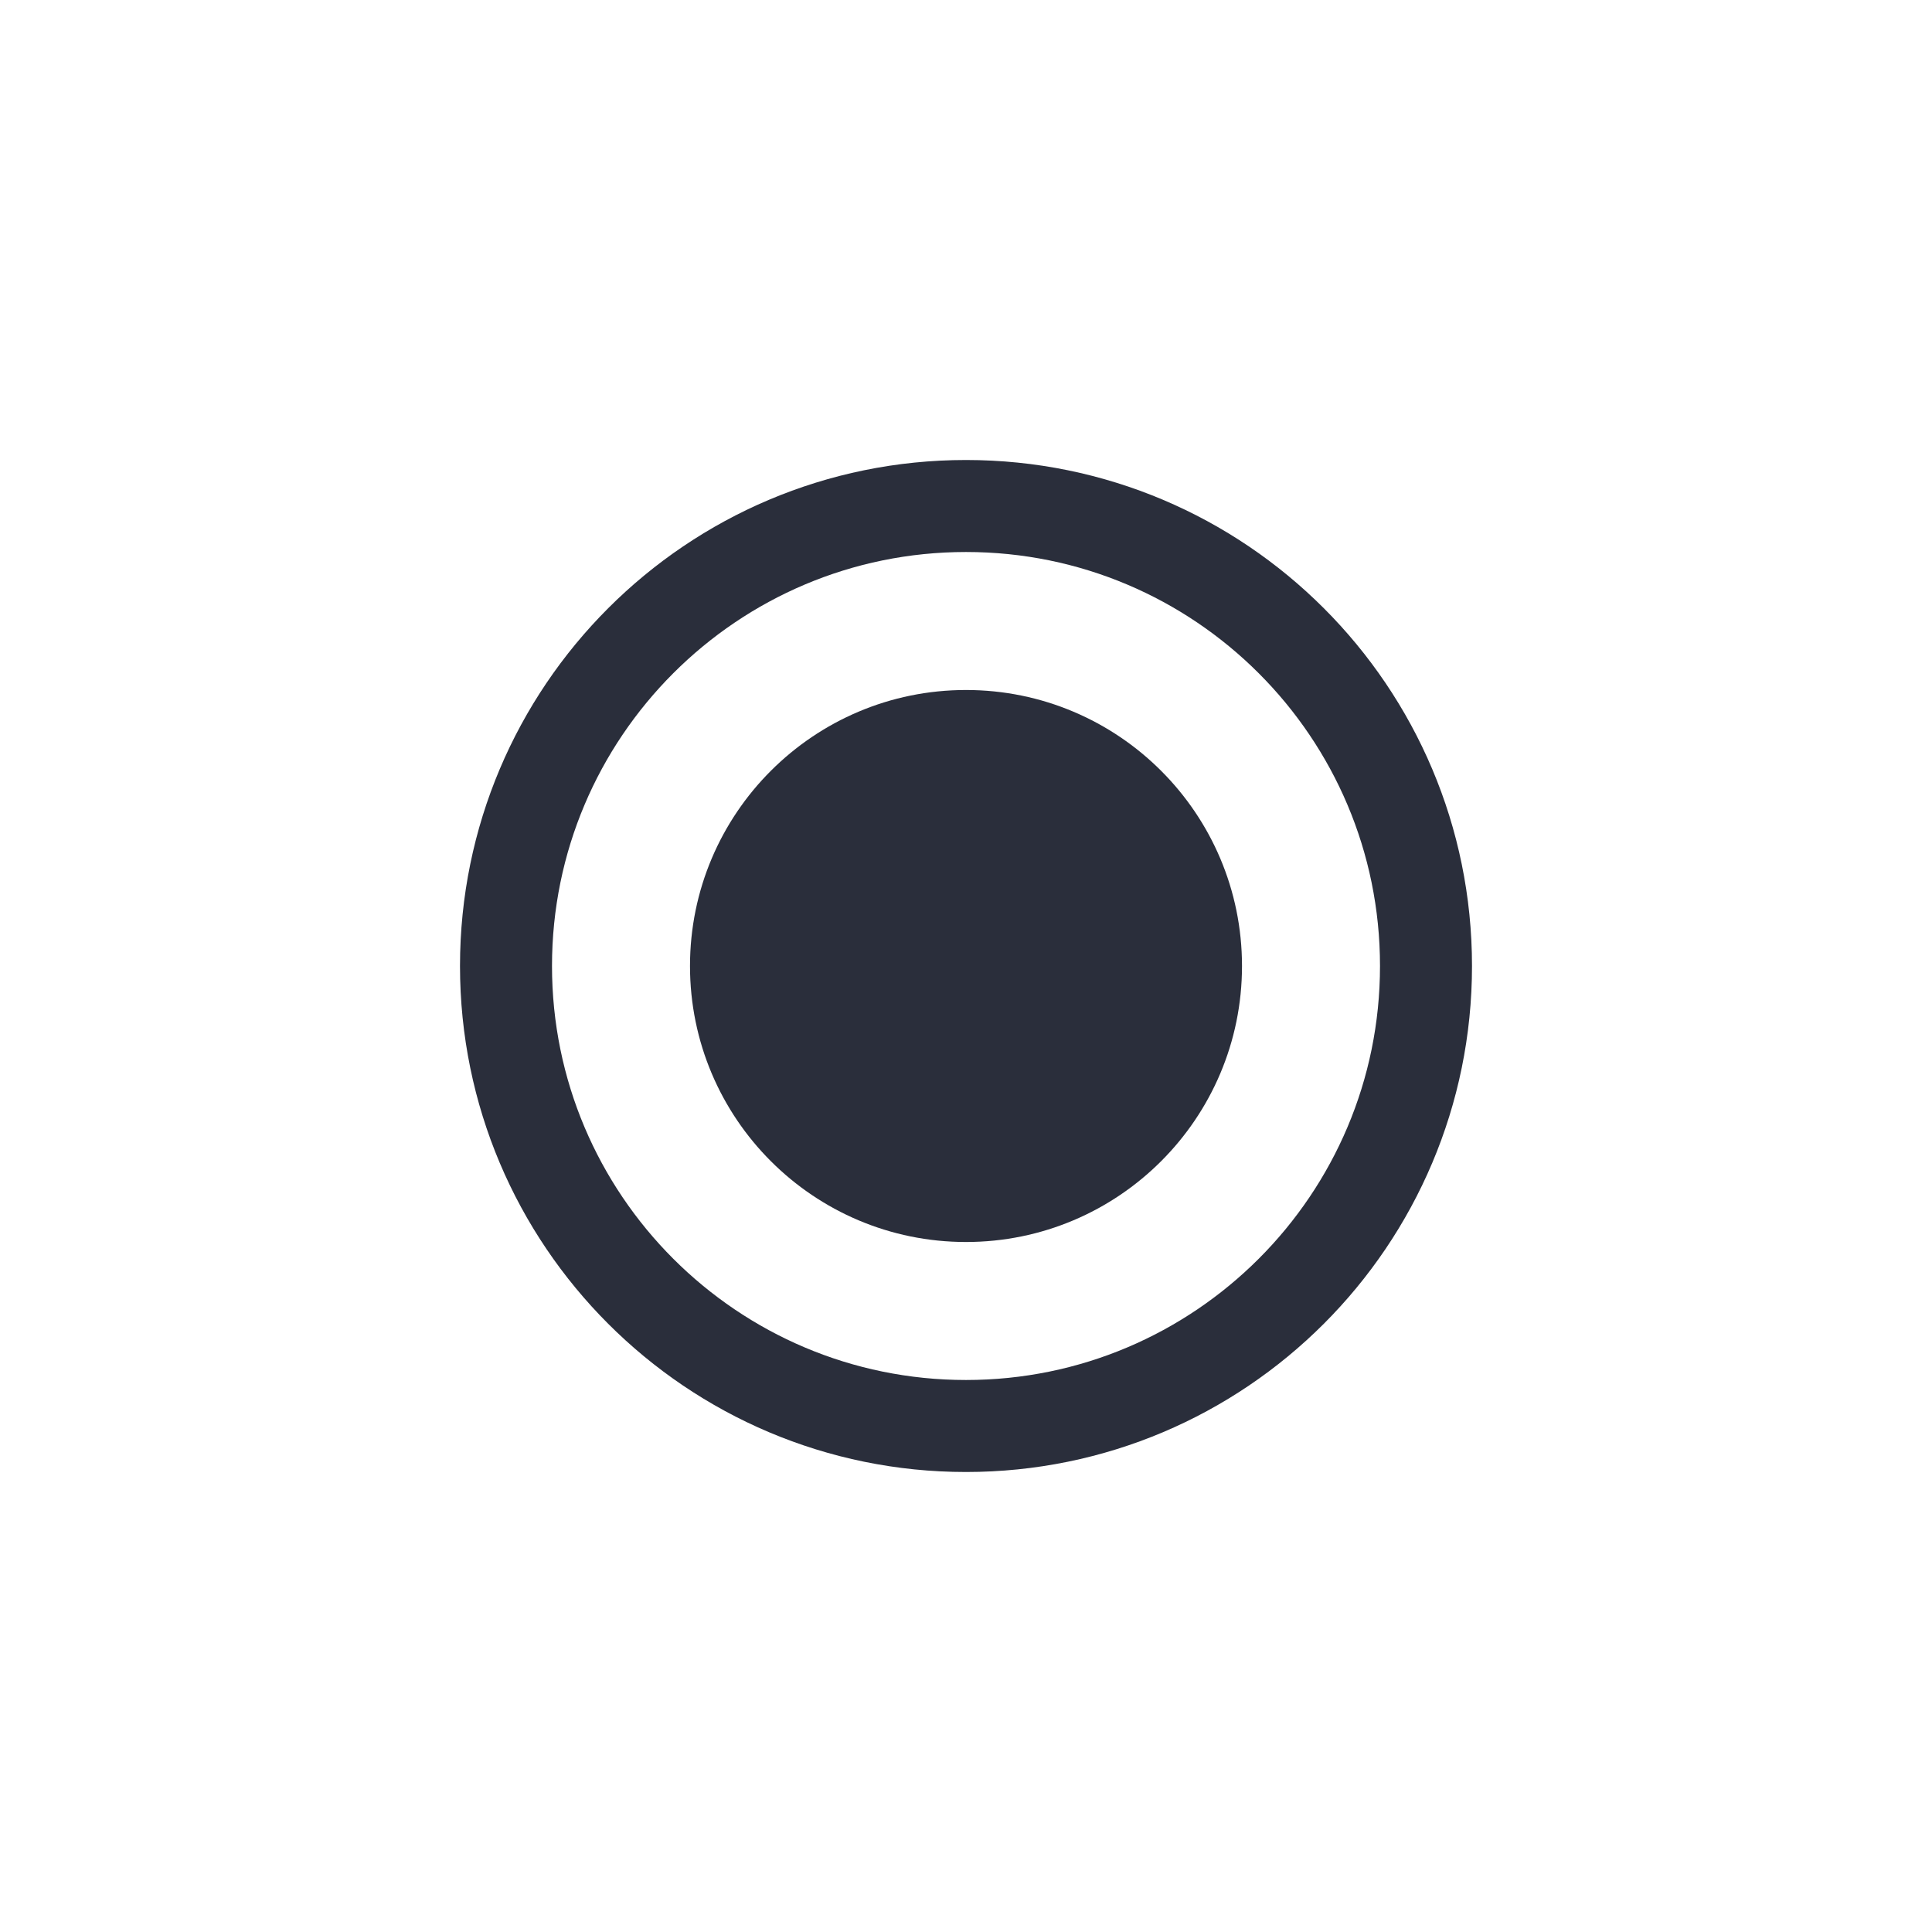
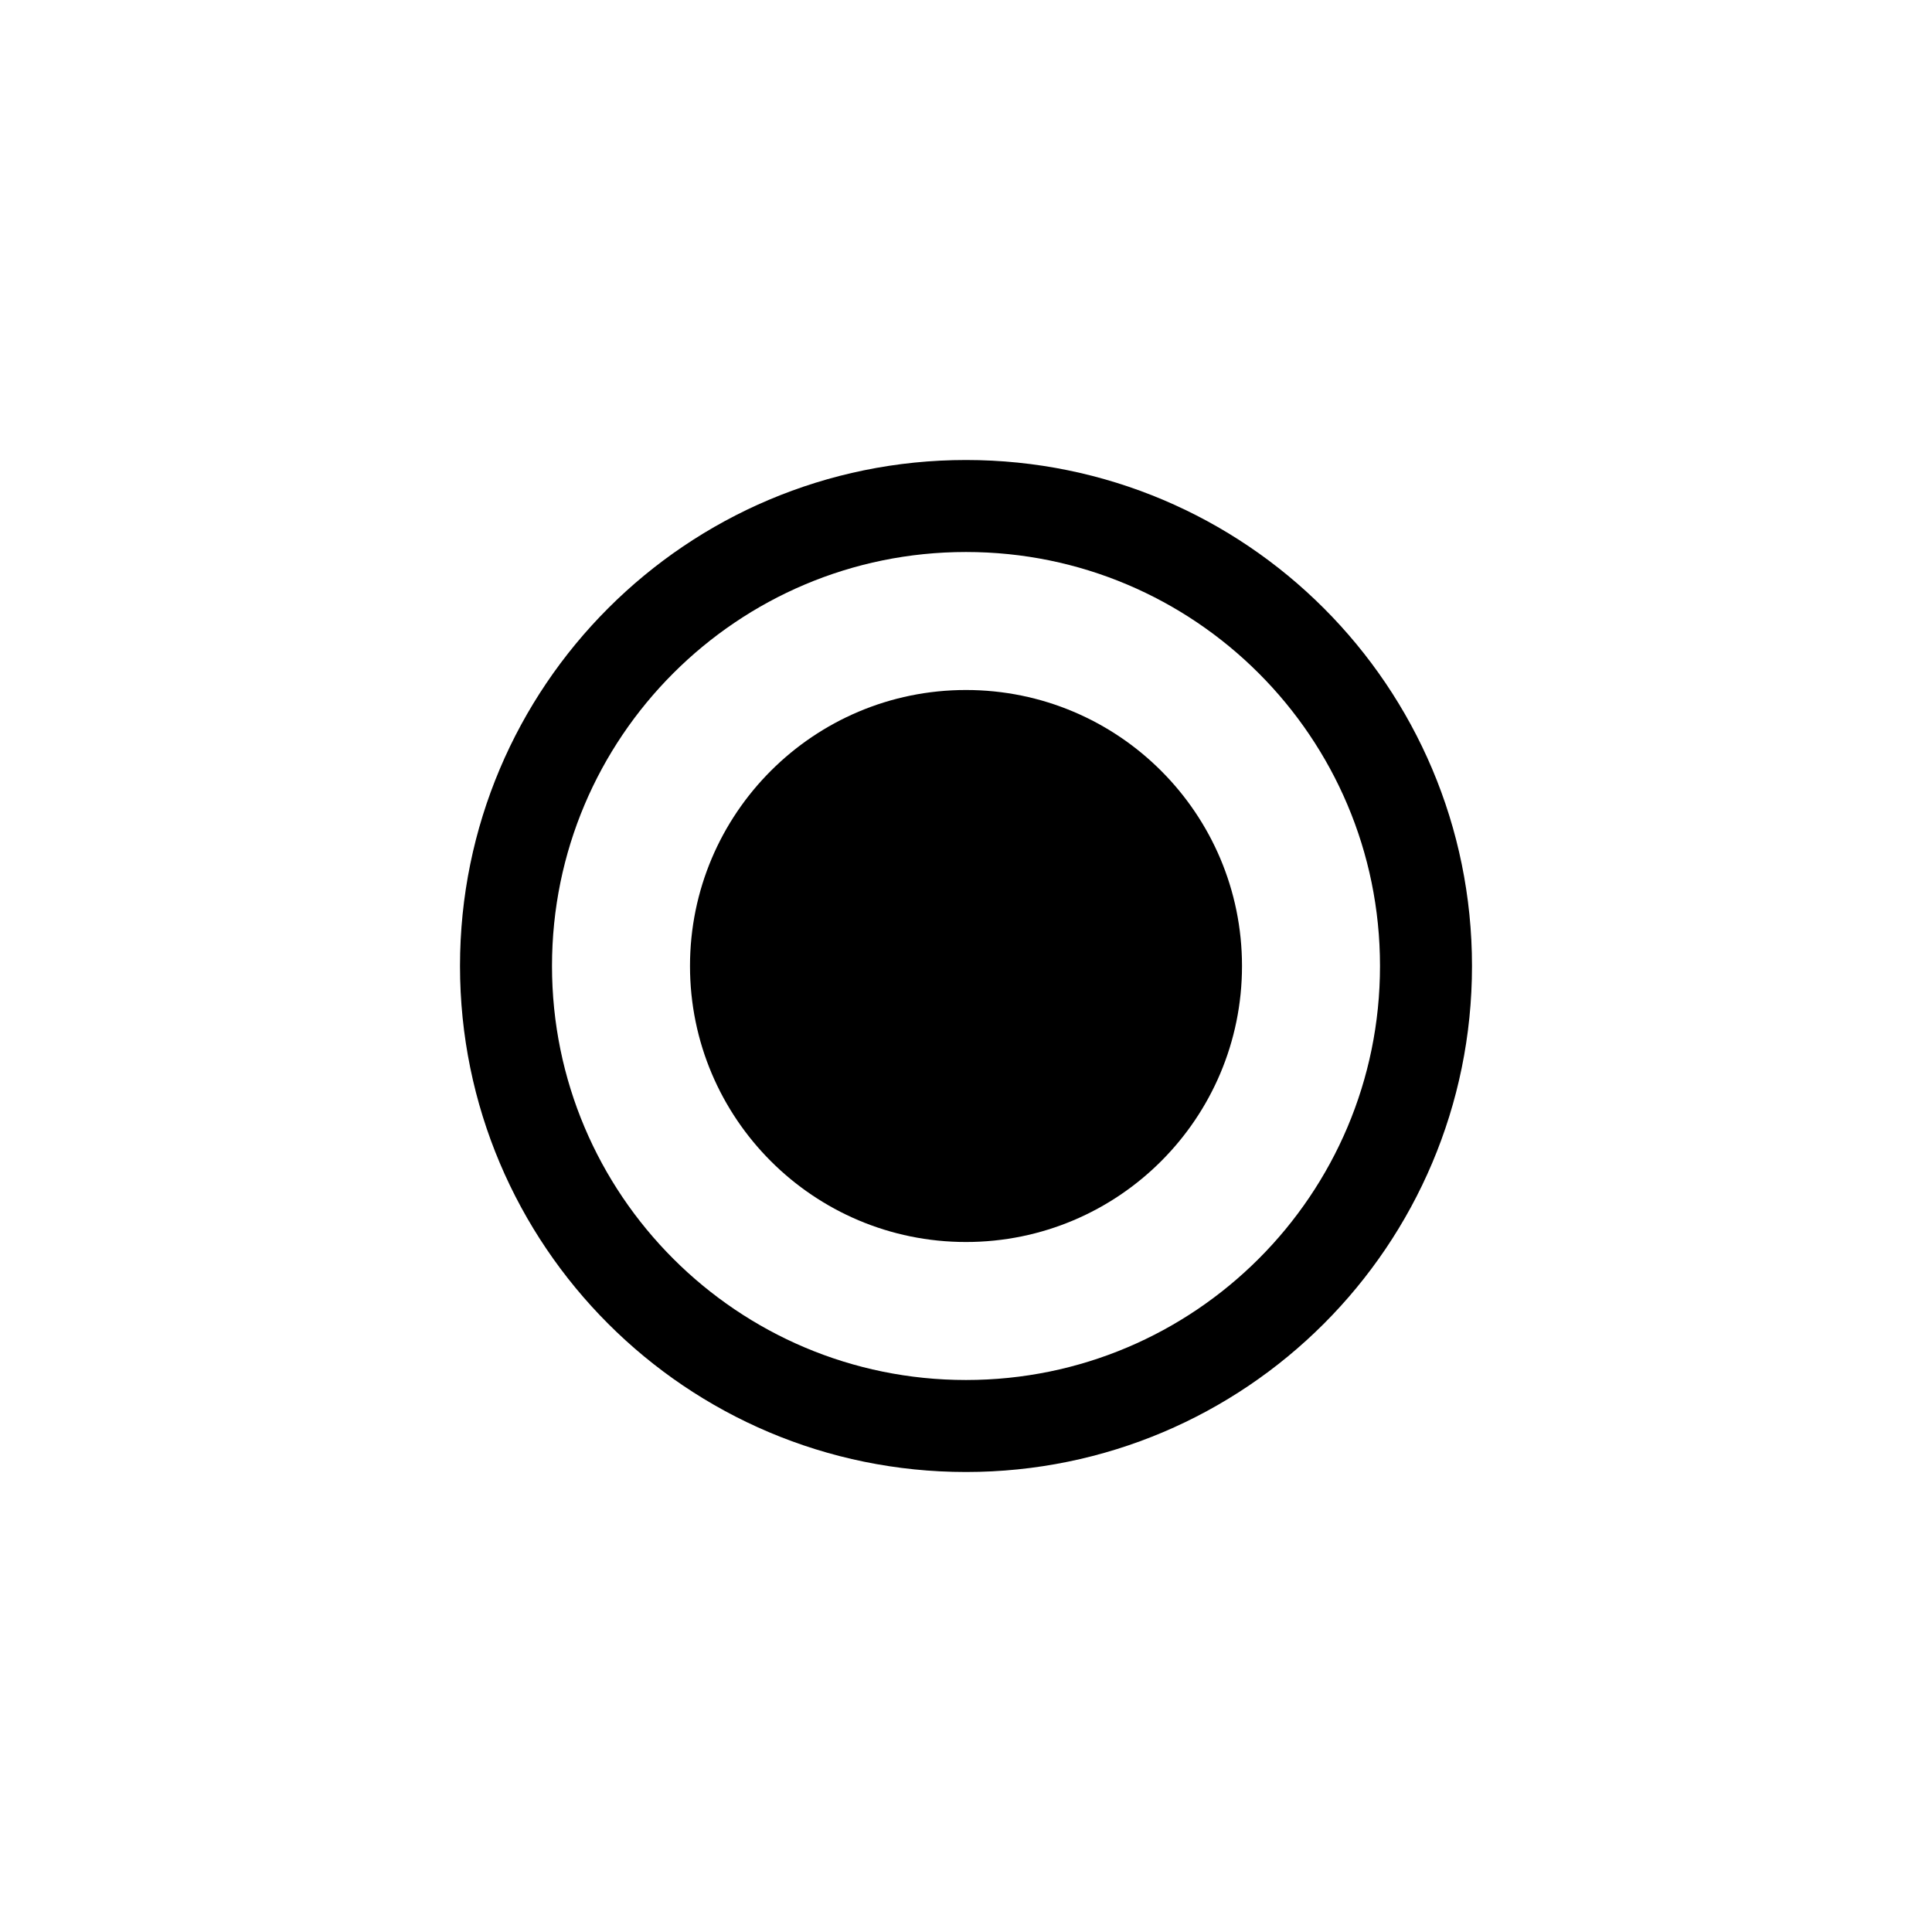
<svg xmlns="http://www.w3.org/2000/svg" height="21" viewBox="0 0 21 21" width="21">
  <g fill="none" fill-rule="evenodd">
-     <circle cx="10.5" cy="10.5" r="5" stroke="#2a2e3b" stroke-linecap="round" stroke-linejoin="round" />
-     <circle cx="10.5" cy="10.5" fill="#2a2e3b" r="3" />
+     <circle cx="10.5" cy="10.5" r="5" stroke="currentColor" stroke-linecap="round" stroke-linejoin="round" />
+     <circle cx="10.5" cy="10.5" fill="currentColor" r="3" />
  </g>
</svg>
